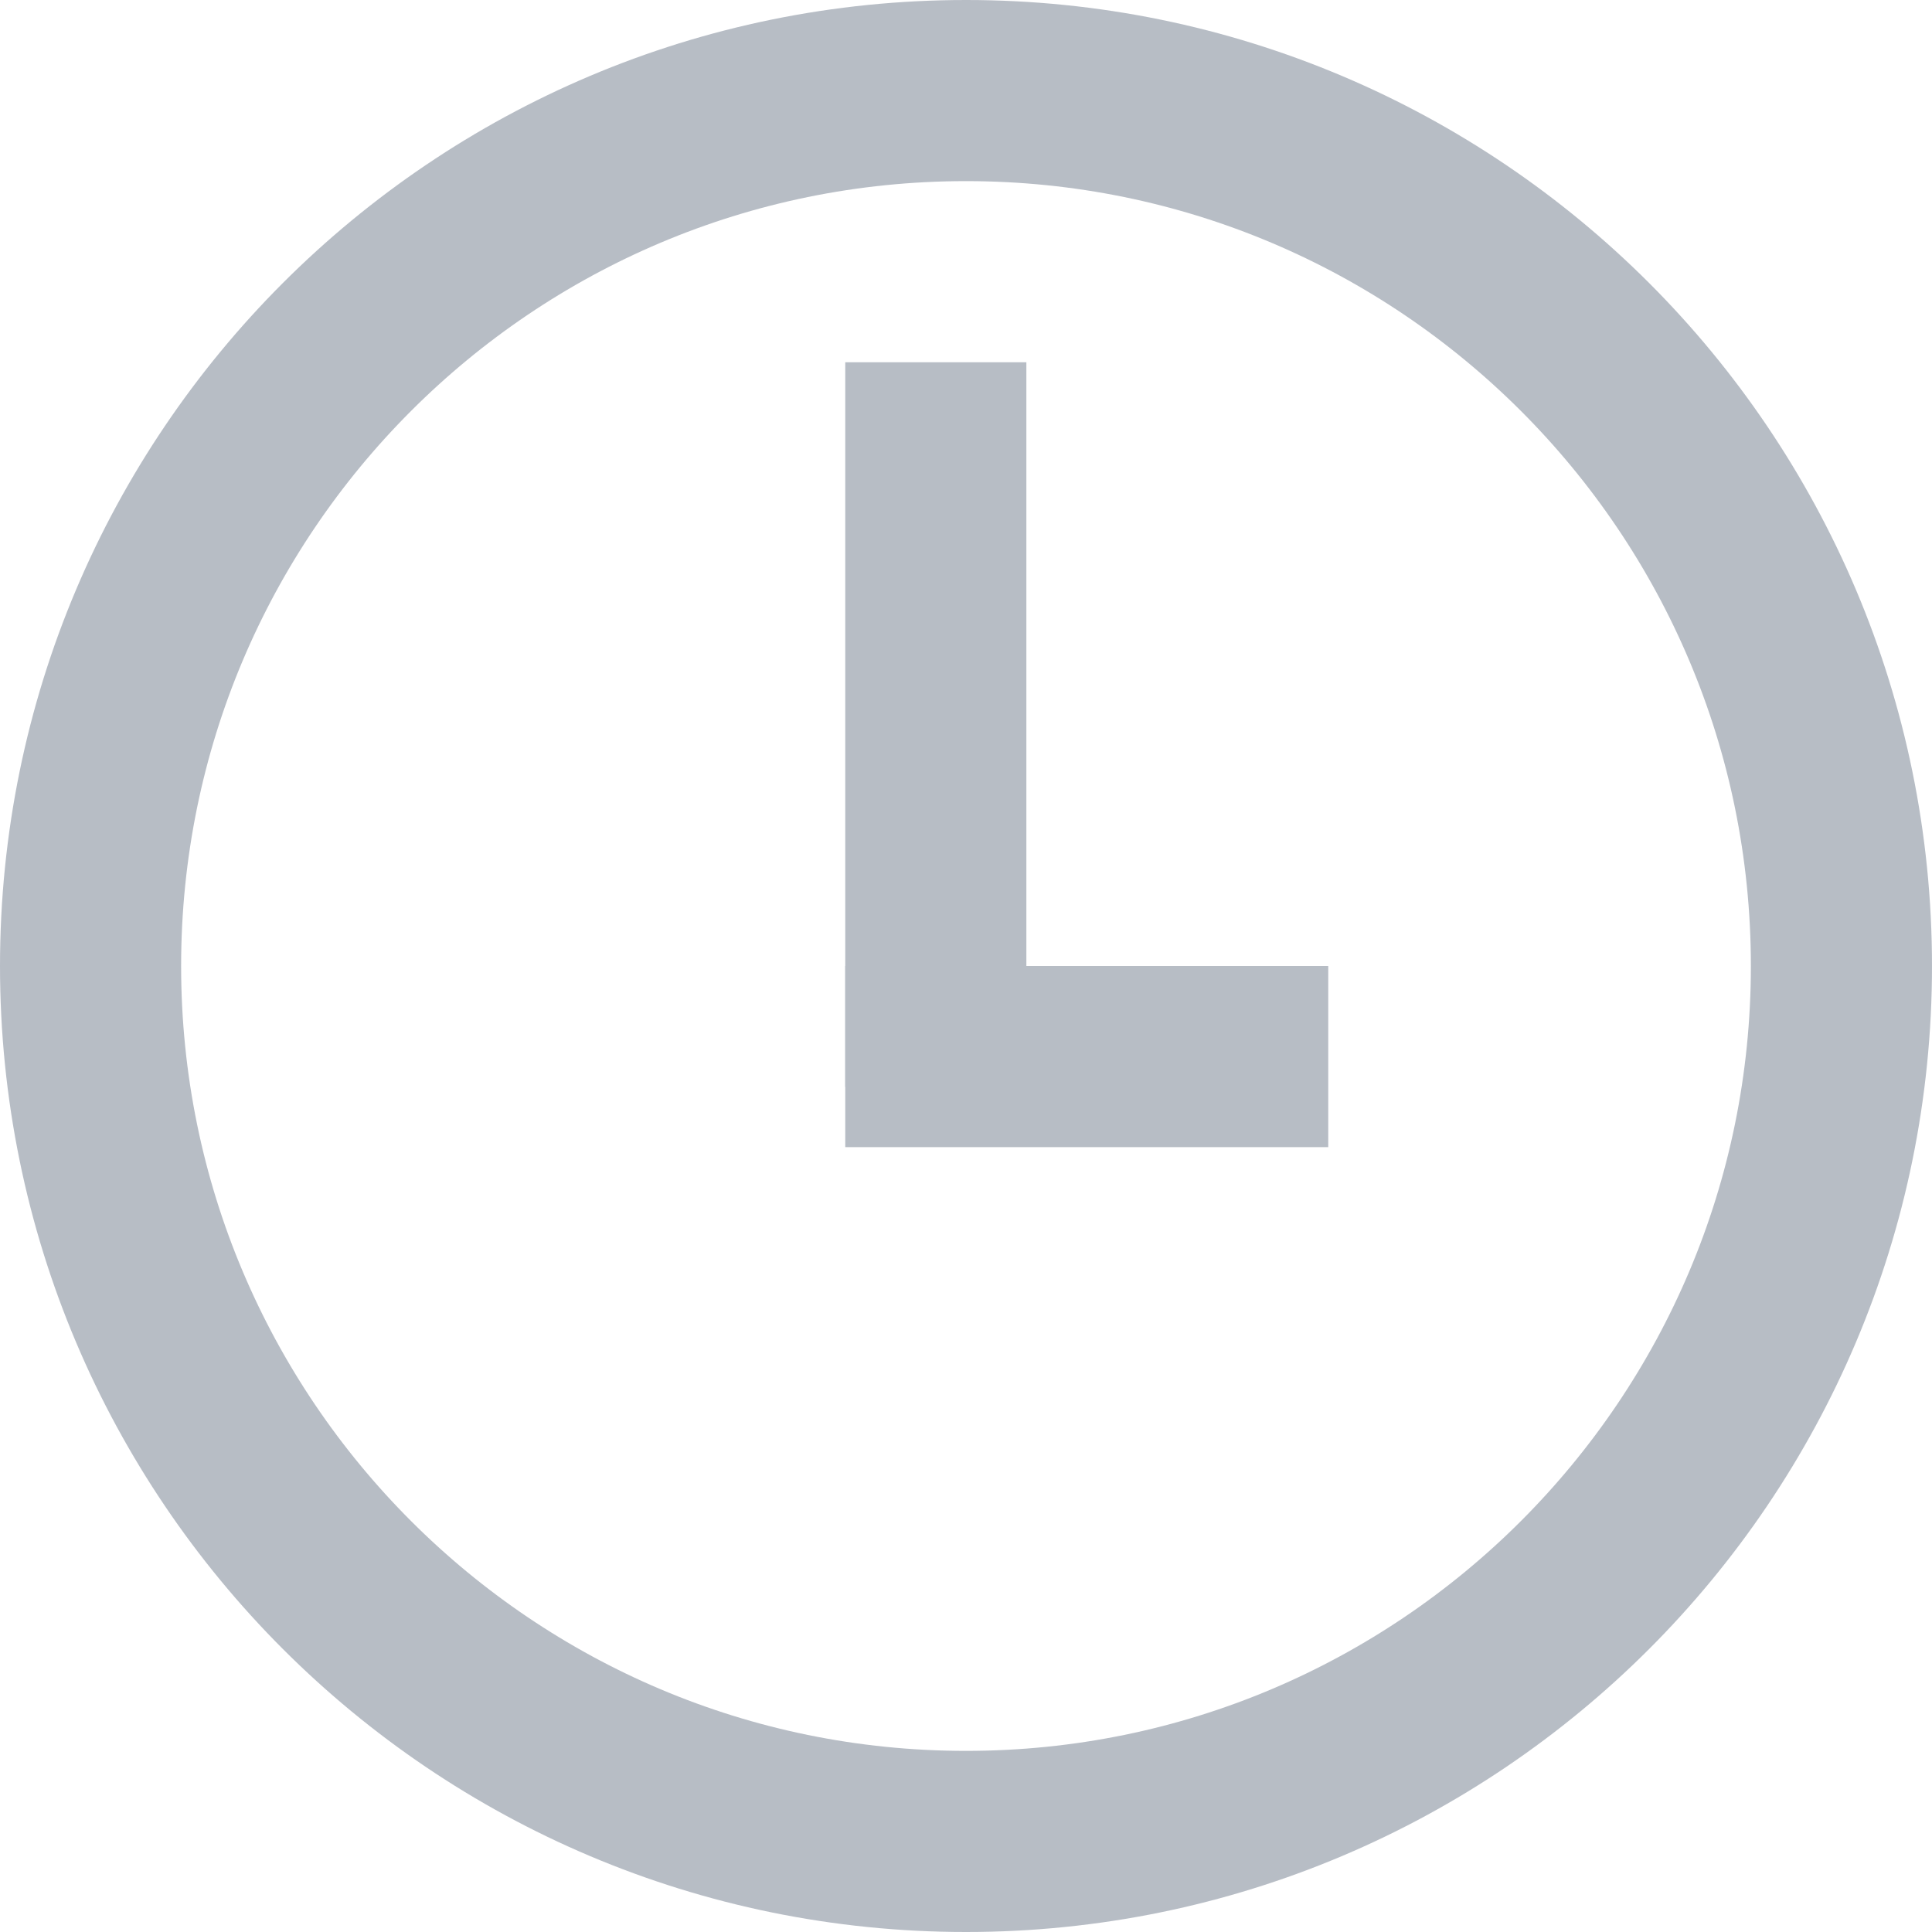
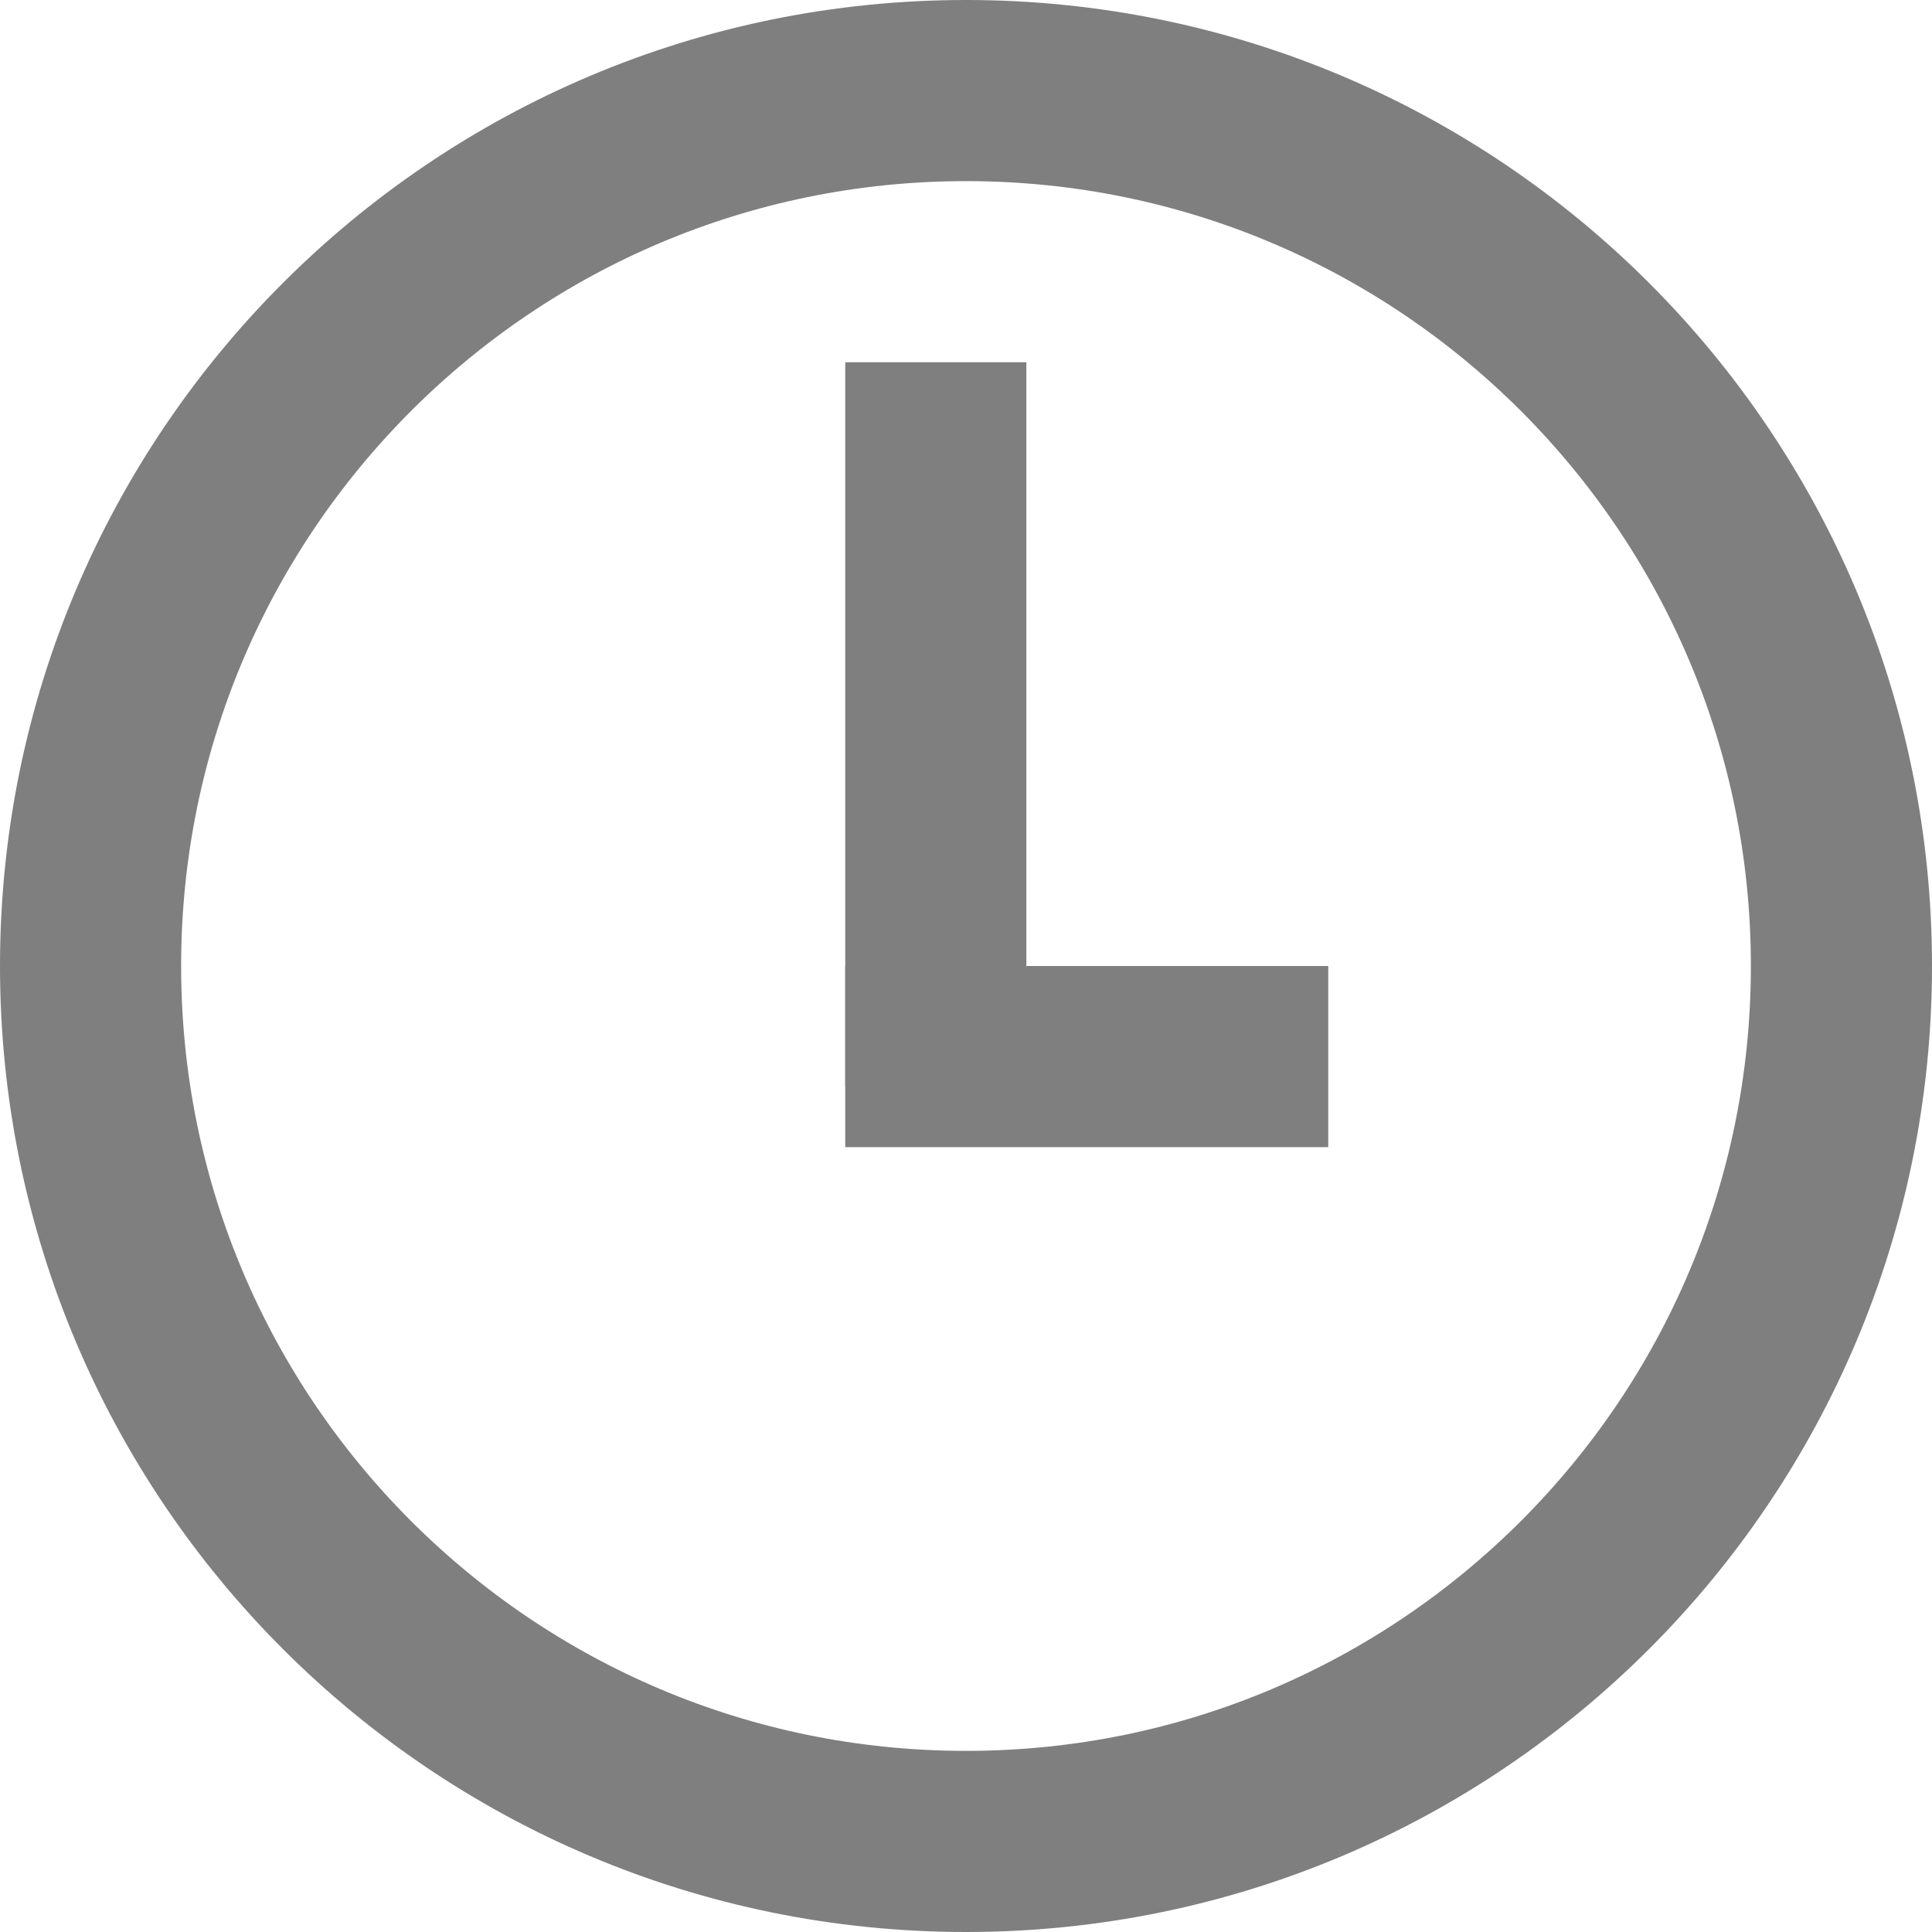
<svg xmlns="http://www.w3.org/2000/svg" width="16" height="16" viewBox="0 0 16 16" fill="none">
  <g opacity="0.5">
-     <circle cx="8" cy="8" r="7.25" stroke="#707B8C" stroke-width="1.5" />
-     <rect x="7.375" y="3.375" width="0.75" height="5.25" stroke="#707B8C" stroke-width="0.75" />
-     <rect x="10.625" y="8.375" width="0.75" height="3.25" transform="rotate(90 10.625 8.375)" stroke="#707B8C" stroke-width="0.75" />
+     <circle cx="8" cy="8" r="7.25" stroke="currentColor" stroke-width="1.5" />
+     <rect x="7.375" y="3.375" width="0.75" height="5.25" stroke="currentColor" stroke-width="0.75" />
+     <rect x="10.625" y="8.375" width="0.75" height="3.25" transform="rotate(90 10.625 8.375)" stroke="currentColor" stroke-width="0.75" />
  </g>
</svg>
